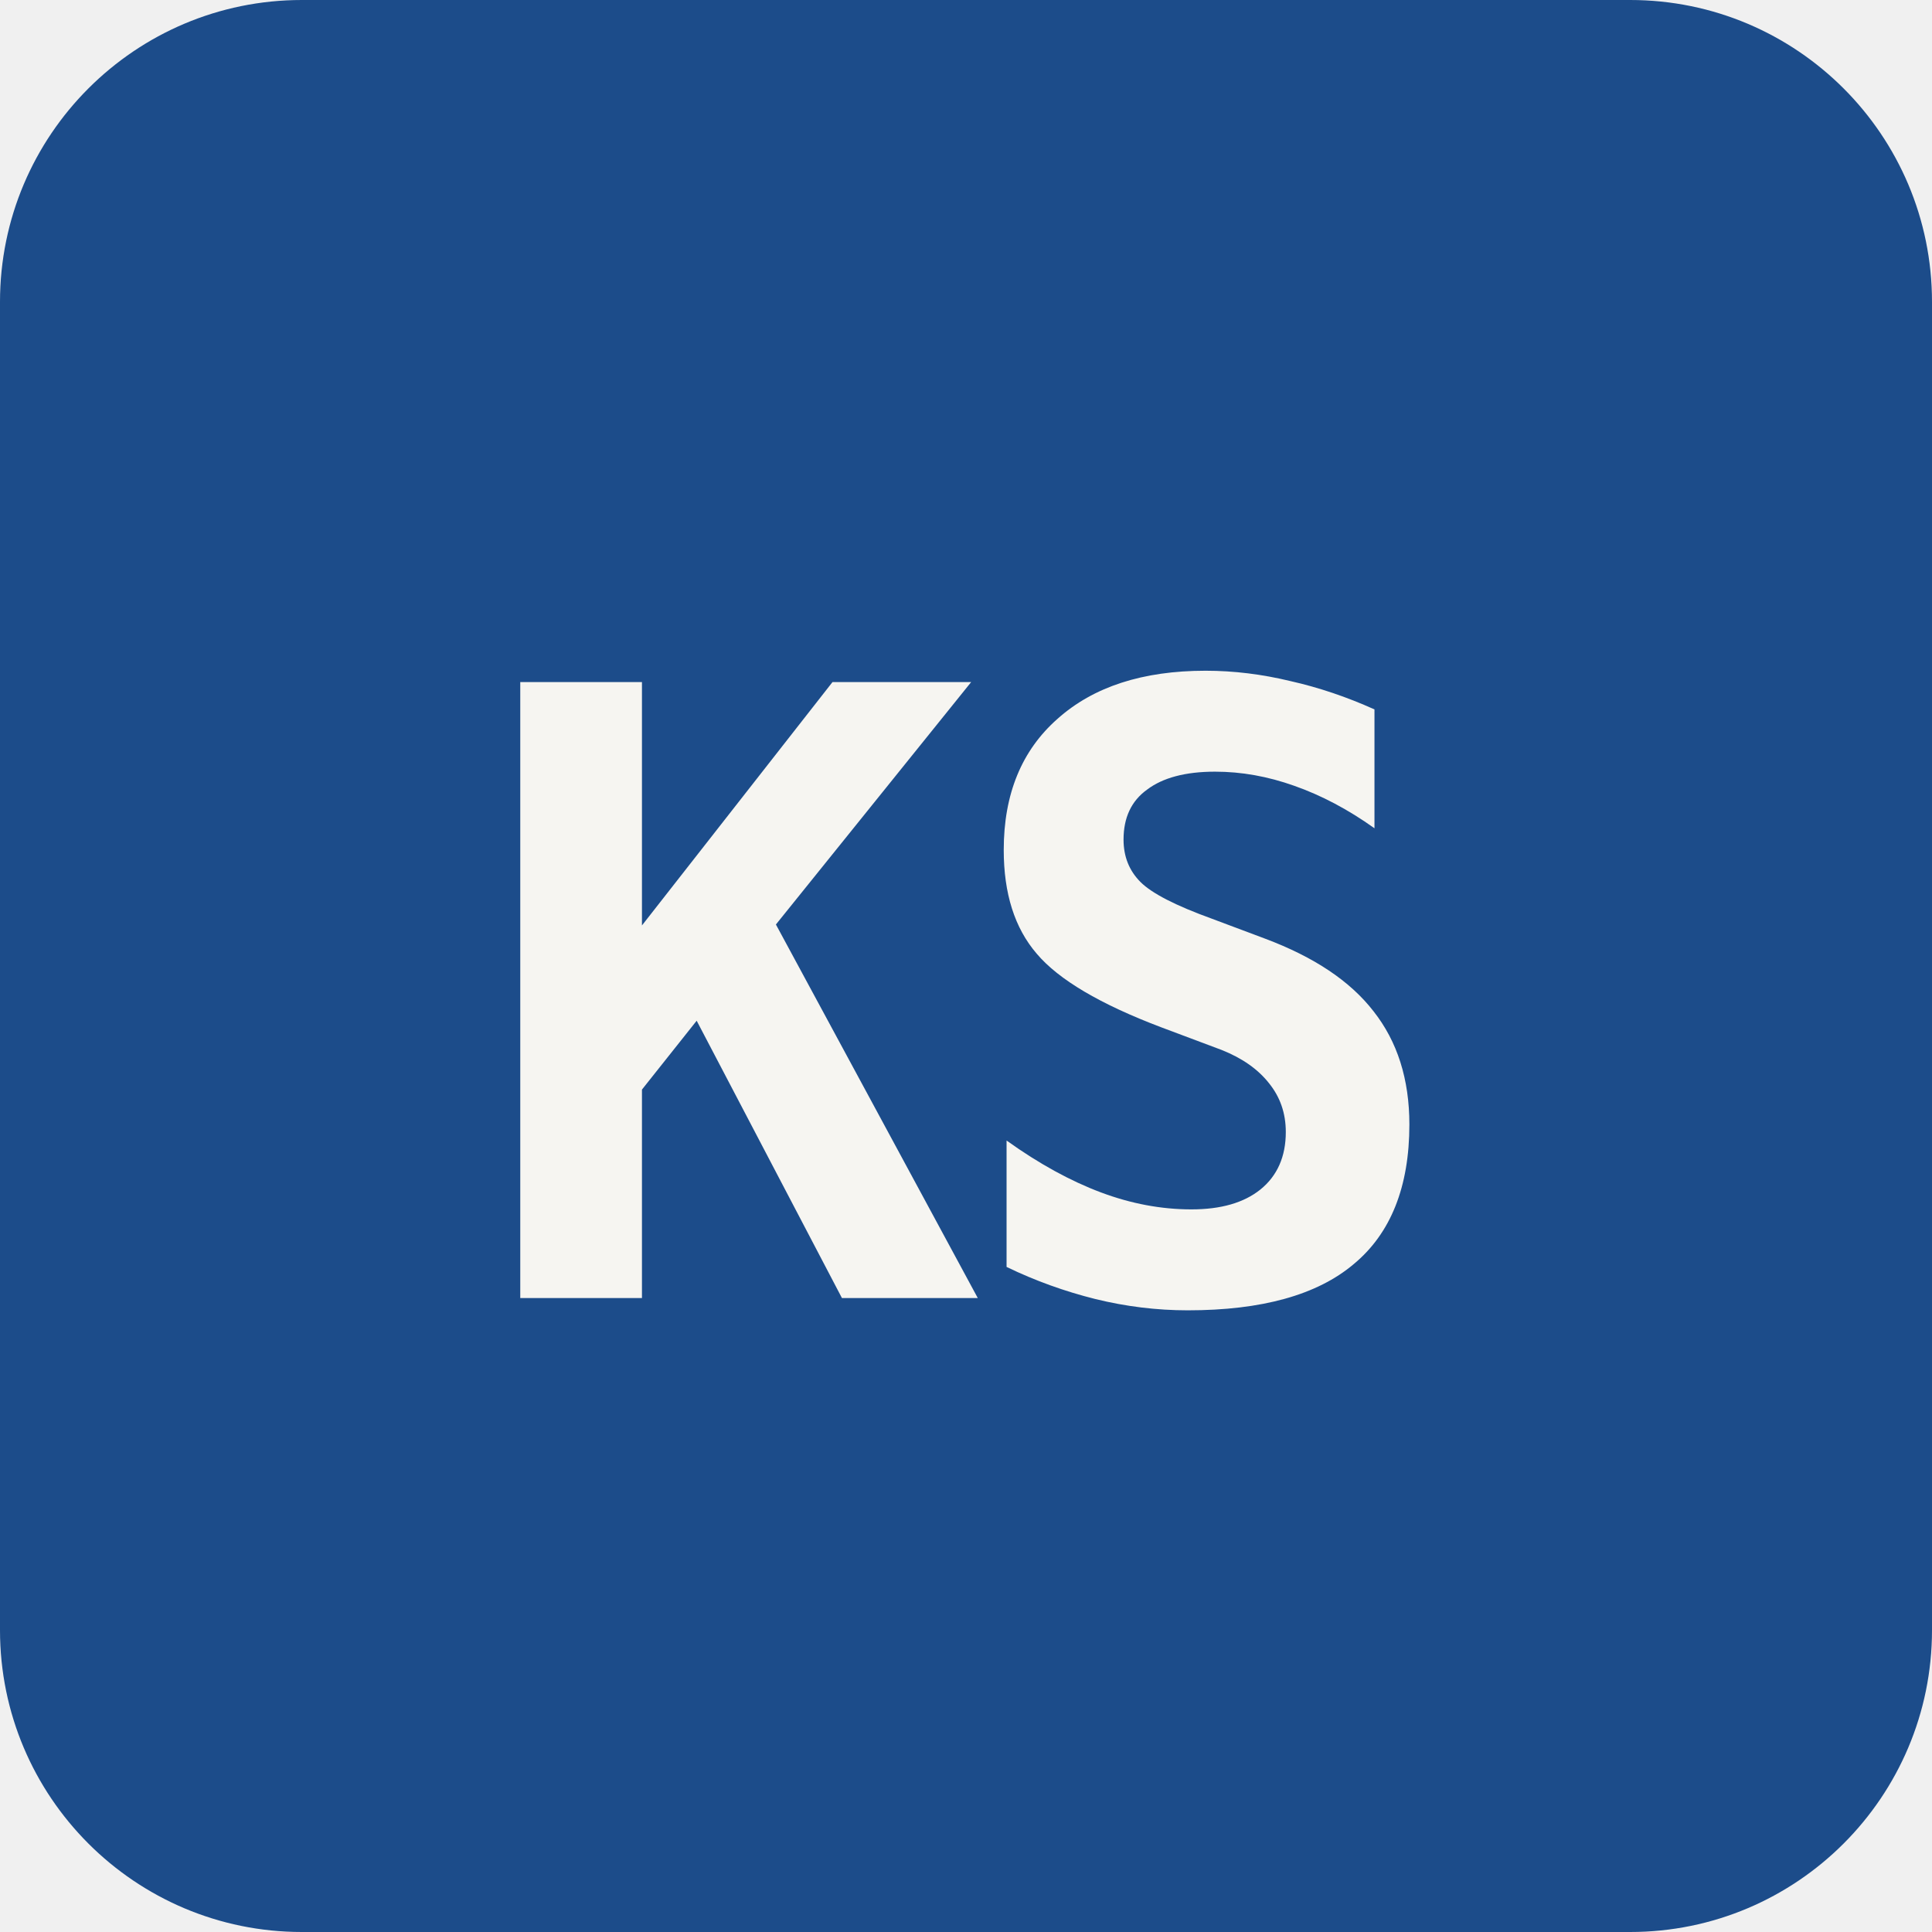
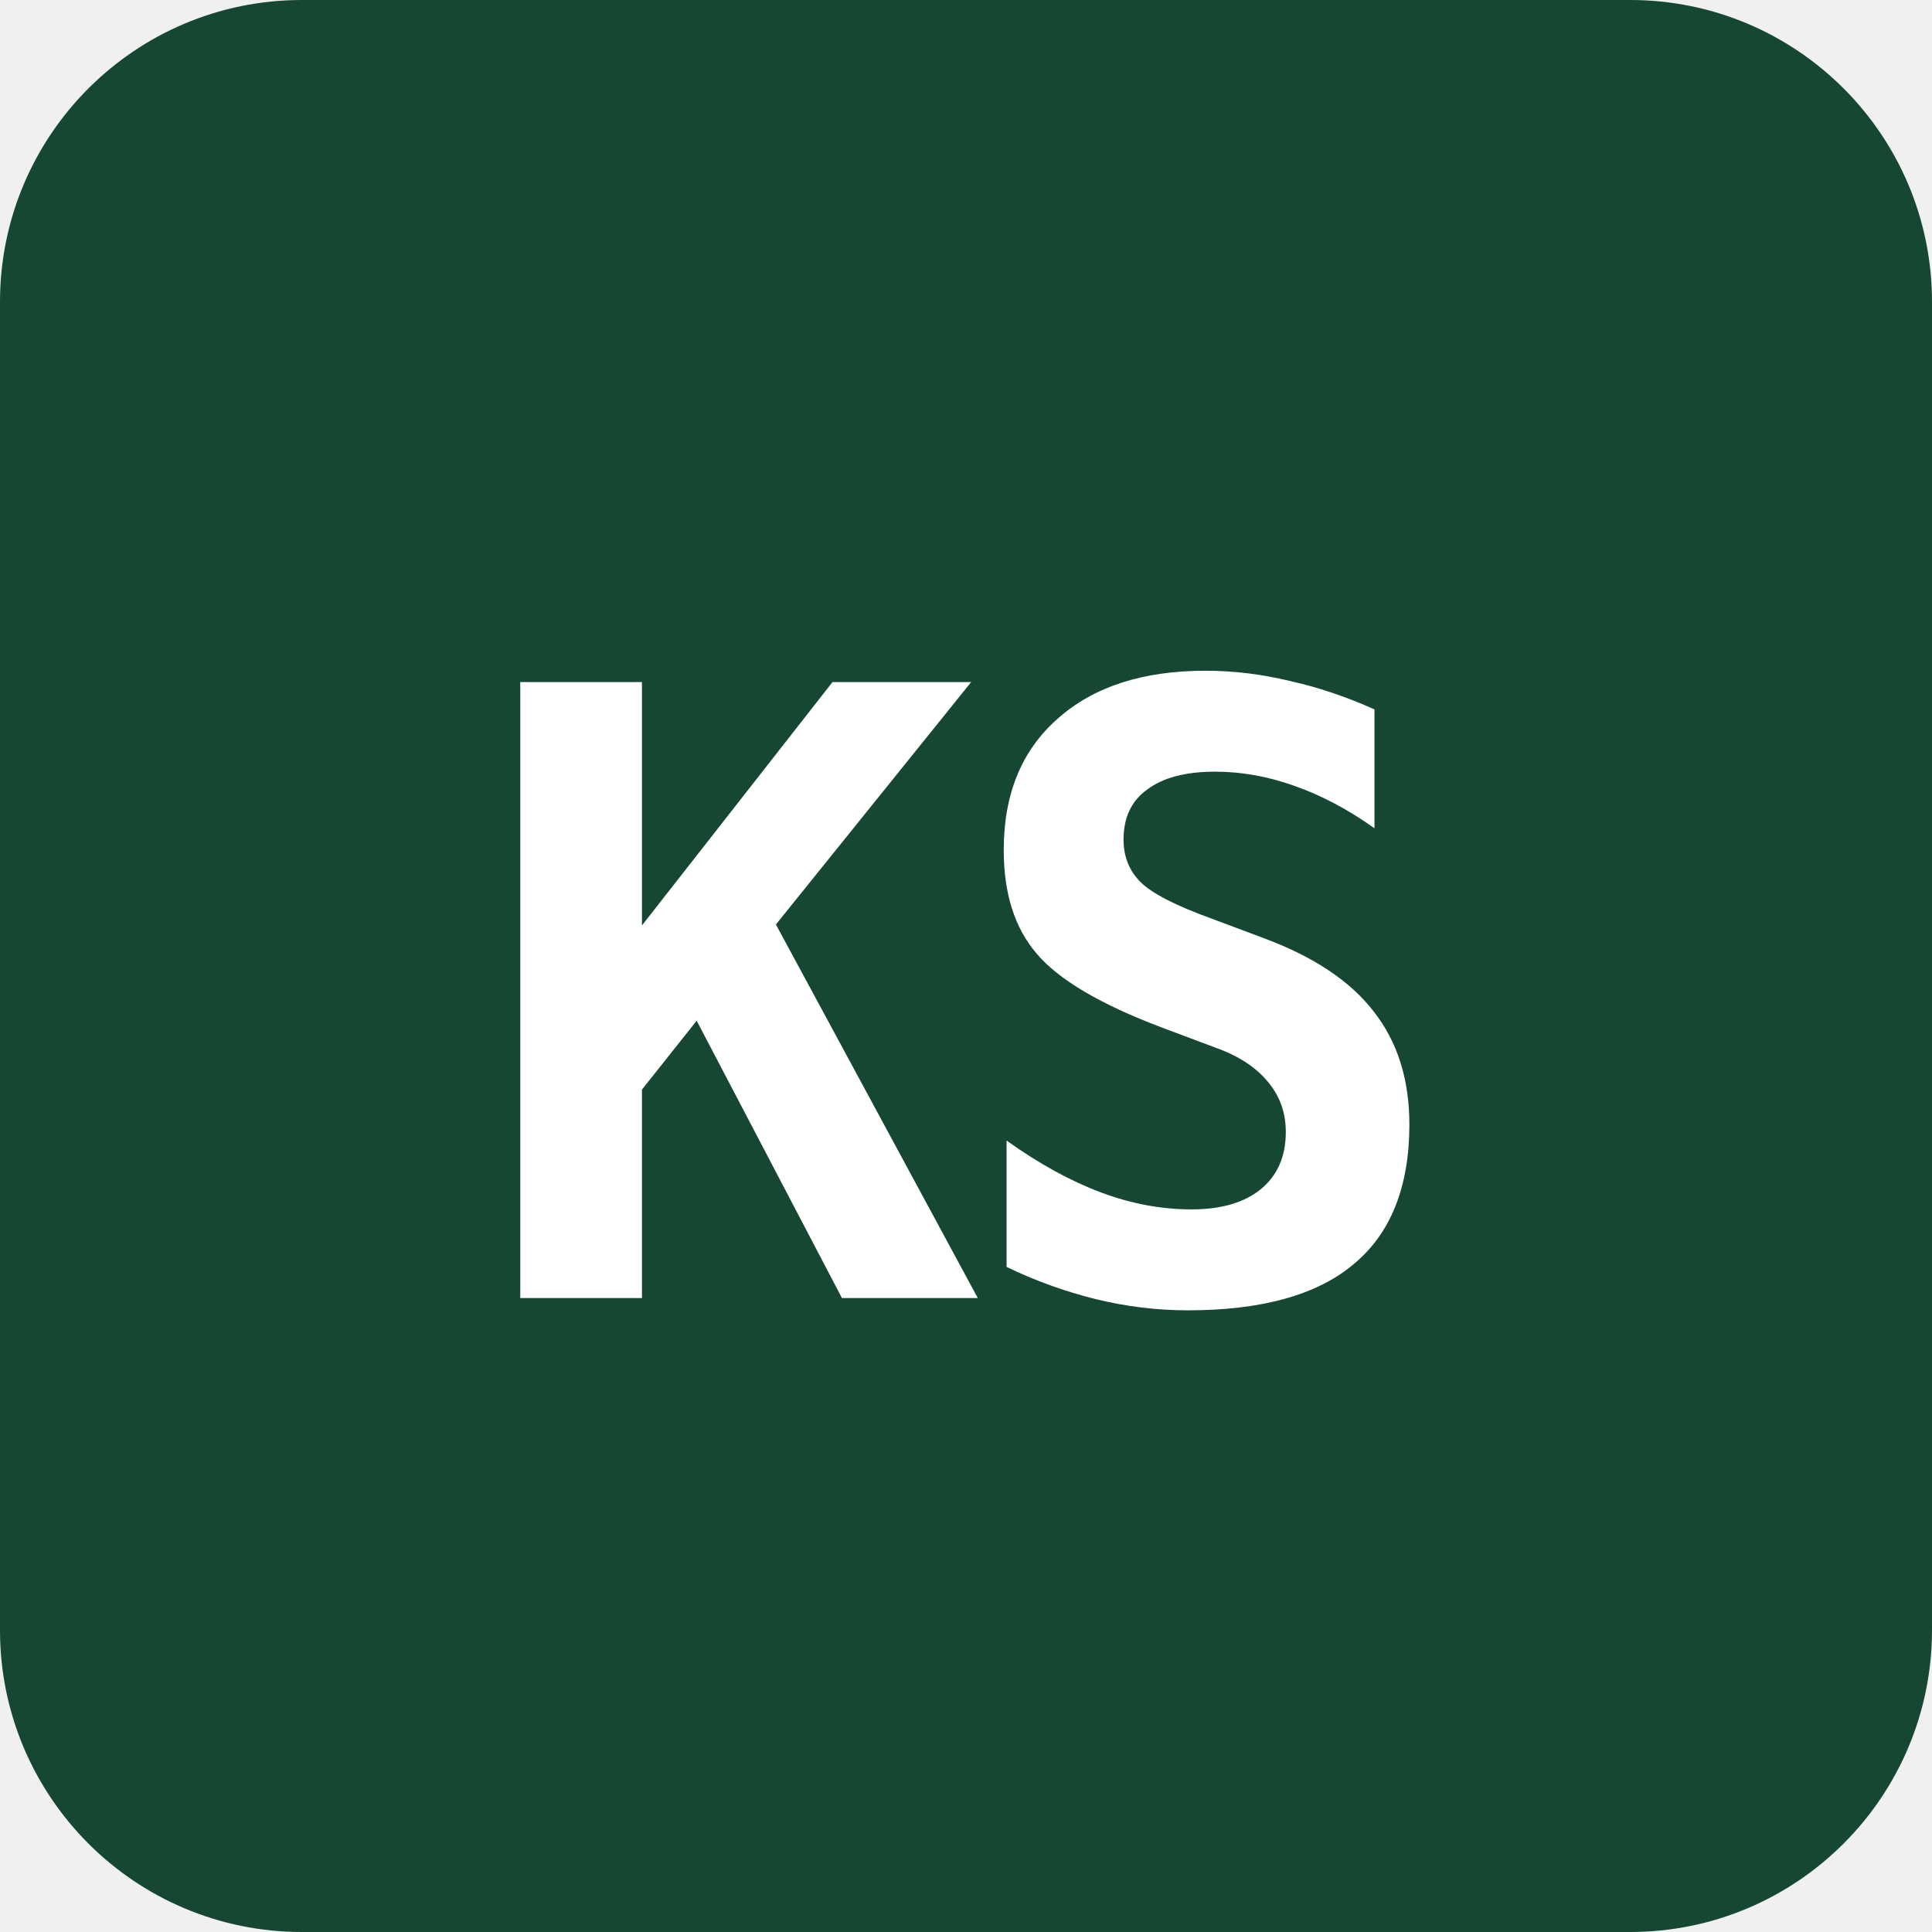
<svg xmlns="http://www.w3.org/2000/svg" viewBox="0 0 32 32">
-   <rect width="32" height="32" rx="5" fill="#1c4c8a" />
-   <text x="16" y="21.5" text-anchor="middle" font-family="ui-monospace,Menlo,Consolas,monospace" font-size="14" font-weight="600" fill="#f6f5f1" letter-spacing="-0.5">KS</text>
+   <rect width="32" height="32" rx="5" fill="#154733" />
+   <text x="16" y="21.5" text-anchor="middle" font-family="ui-monospace,Menlo,Consolas,monospace" font-size="14" font-weight="600" fill="#ffffff" letter-spacing="-0.5">KS</text>
</svg>
